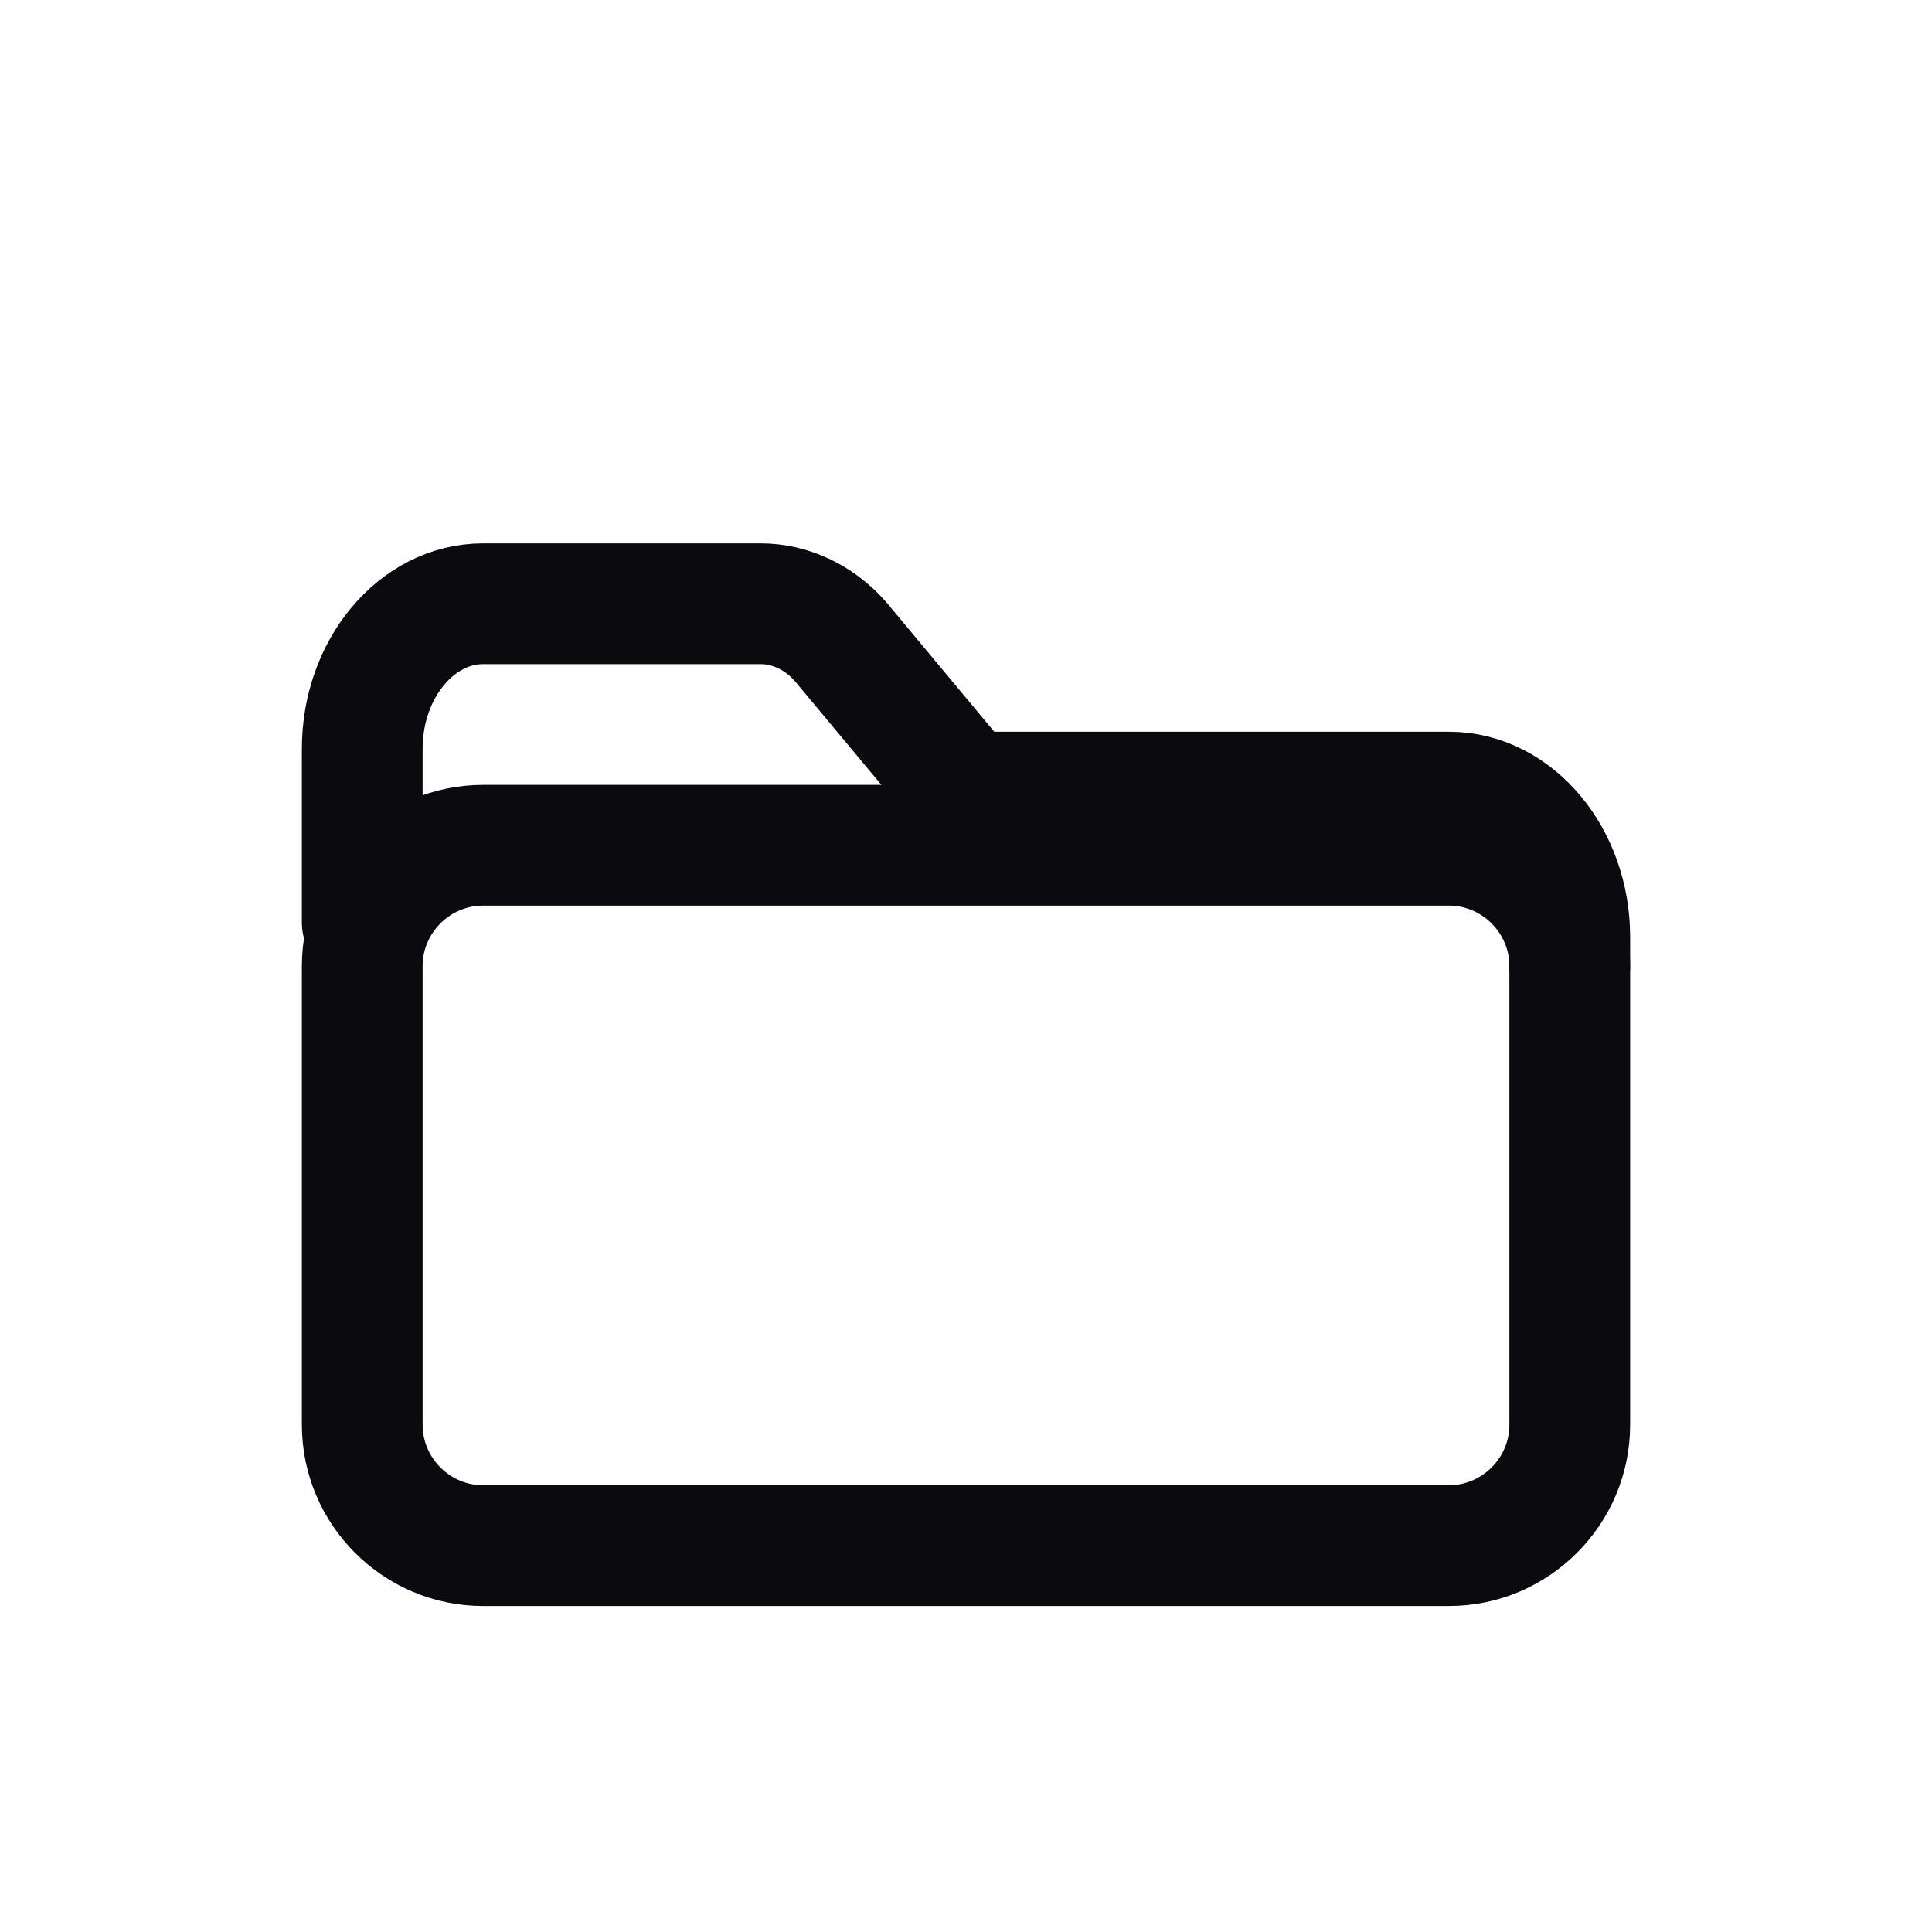
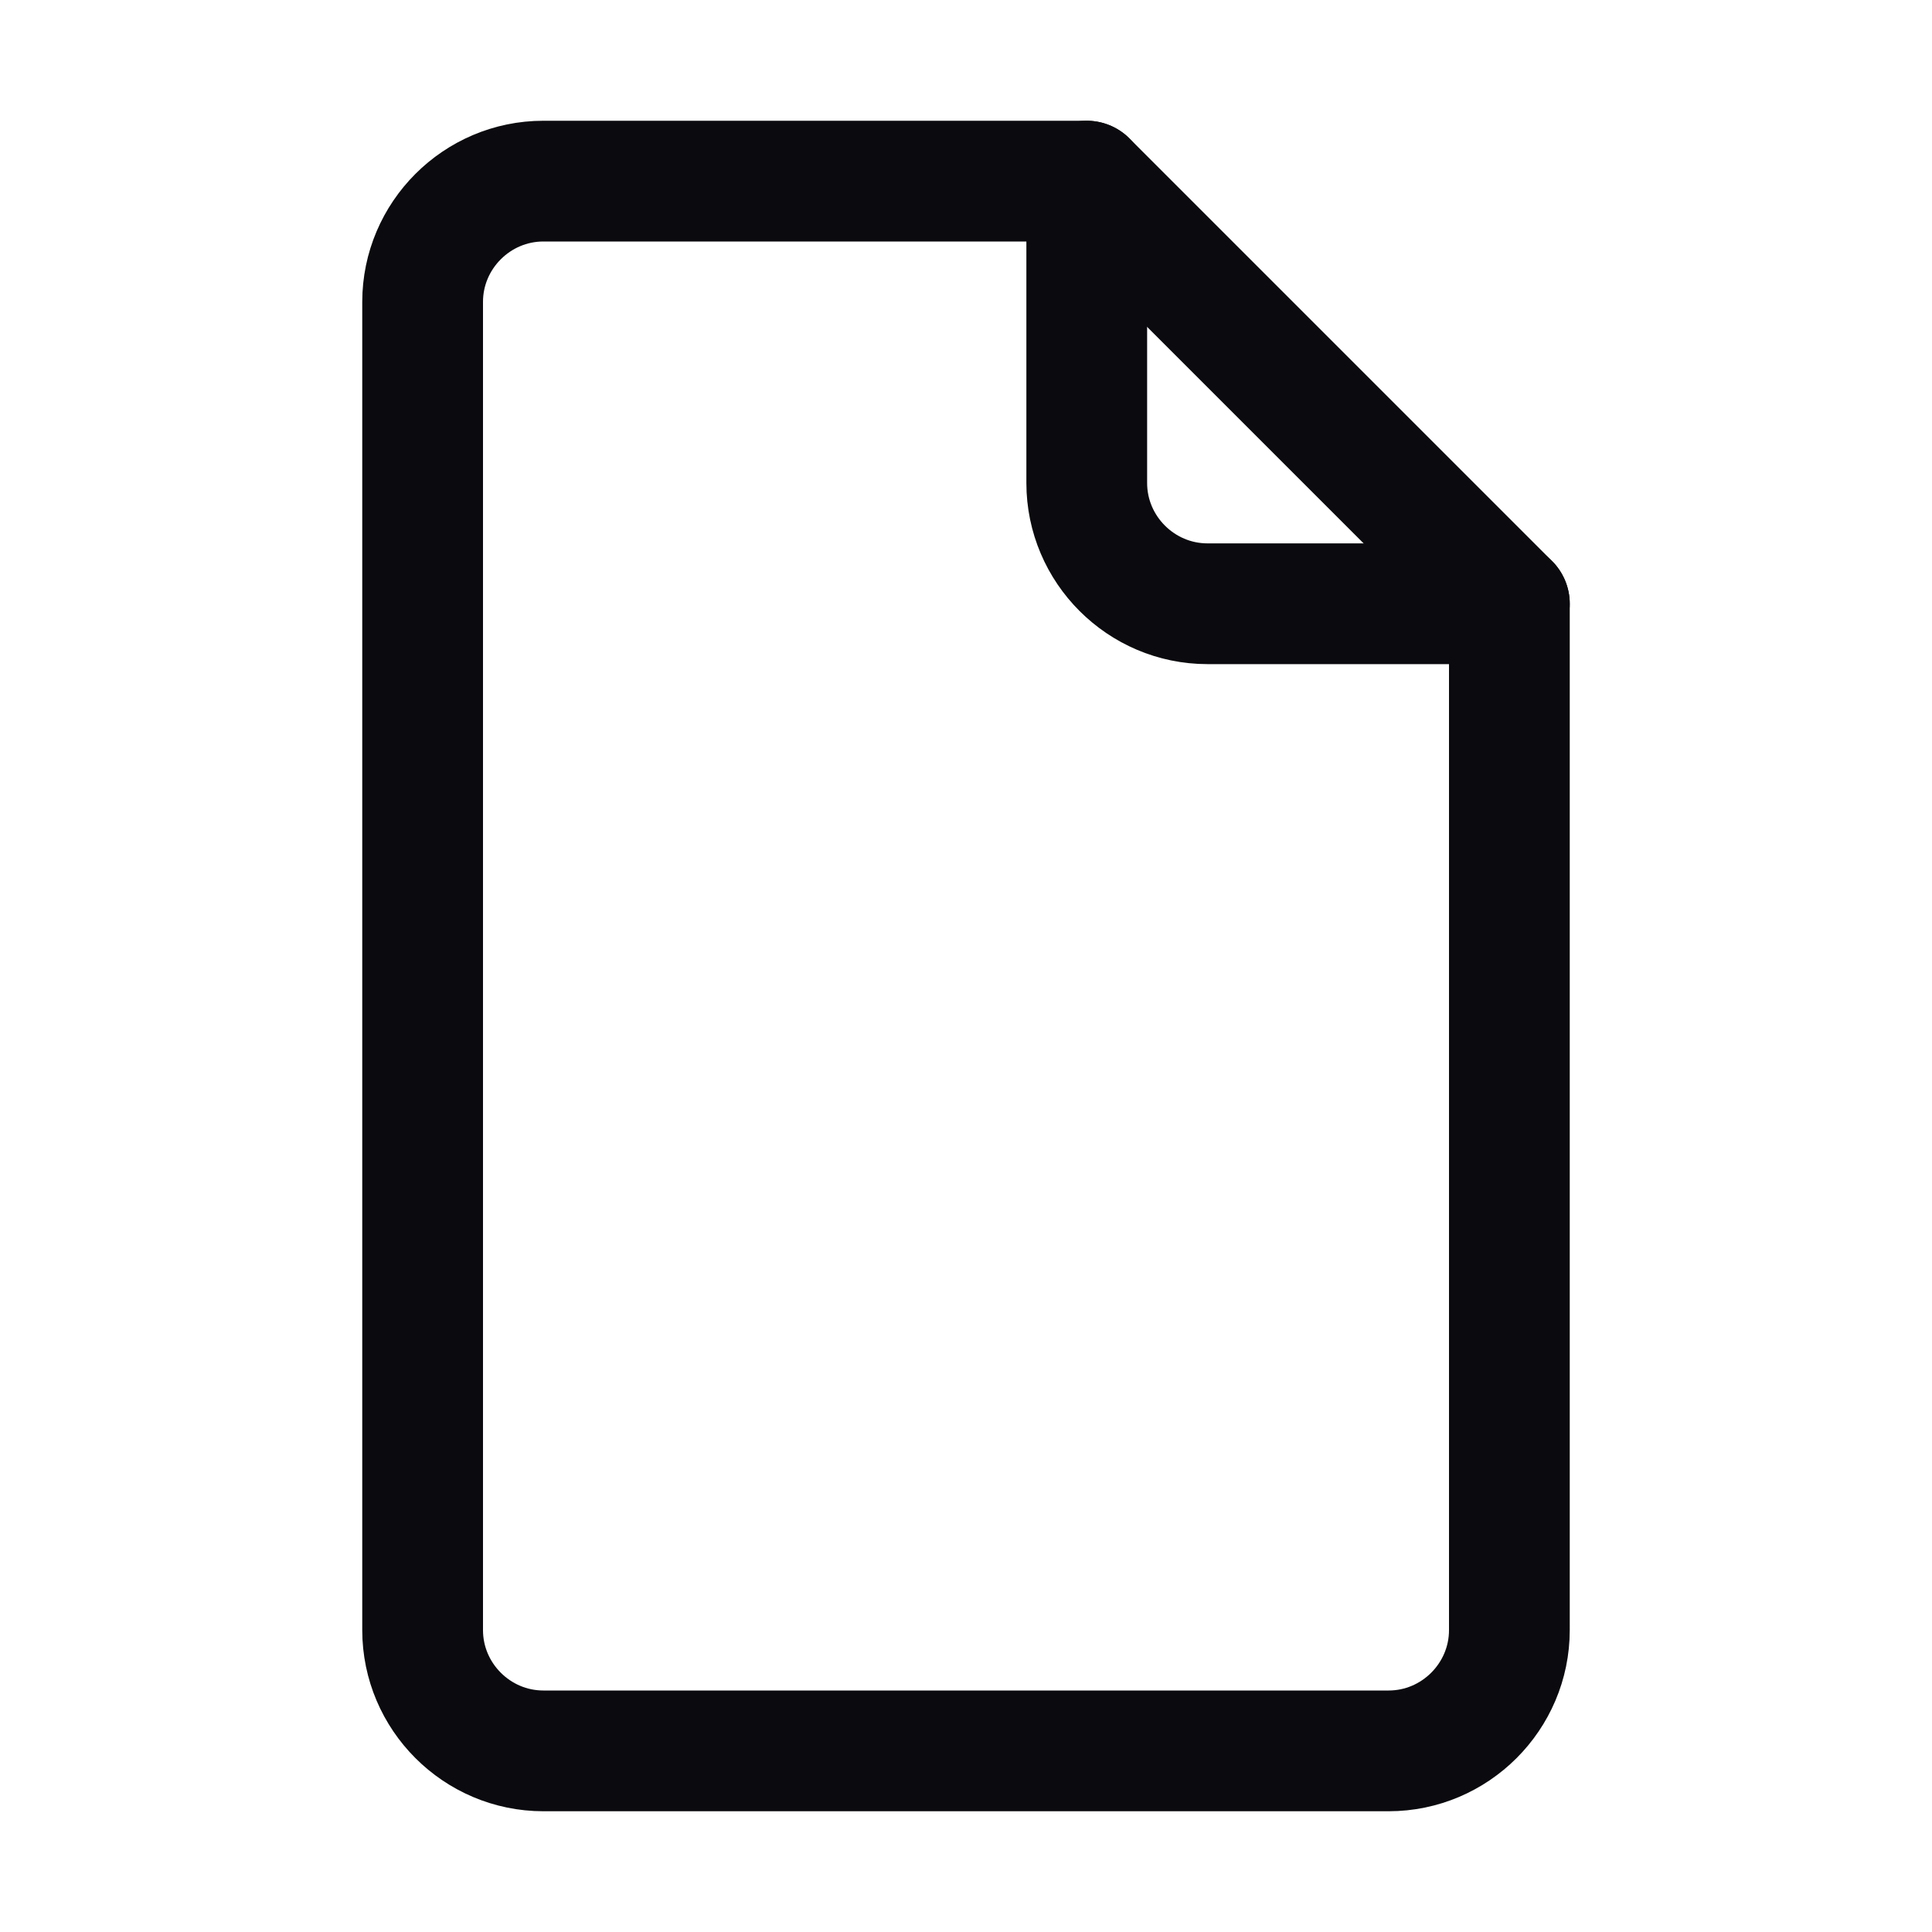
<svg xmlns="http://www.w3.org/2000/svg" width="16" height="16" viewBox="0 0 16 16" fill="none">
-   <path d="M3 7.64V6.2C3 5.54 3.45 5 4 5H6.3C6.54 5 6.78 5.108 6.96 5.312L8 6.56H12C12.55 6.56 13 7.1 13 7.76V8" stroke="#0B0B0F" stroke-linecap="round" stroke-linejoin="round" />
-   <path d="M3 8C3 7.45 3.45 7 4 7H12C12.55 7 13 7.45 13 8V11.8C13 12.35 12.55 12.8 12 12.8H4C3.45 12.8 3 12.35 3 11.8V8Z" stroke="#0B0B0F" stroke-linecap="round" stroke-linejoin="round" />
+   <path d="M4.5 1.5H9L12.5 5V13.5C12.5 14.05 12.05 14.5 11.5 14.5H4.5C3.95 14.5 3.5 14.05 3.5 13.5V2.5C3.5 1.95 3.95 1.5 4.5 1.5Z" stroke="#0B0B0F" stroke-linecap="round" stroke-linejoin="round" />
+   <path d="M9 1.5V4C9 4.55 9.45 5 10 5H12.5" stroke="#0B0B0F" stroke-linecap="round" stroke-linejoin="round" />
</svg>
